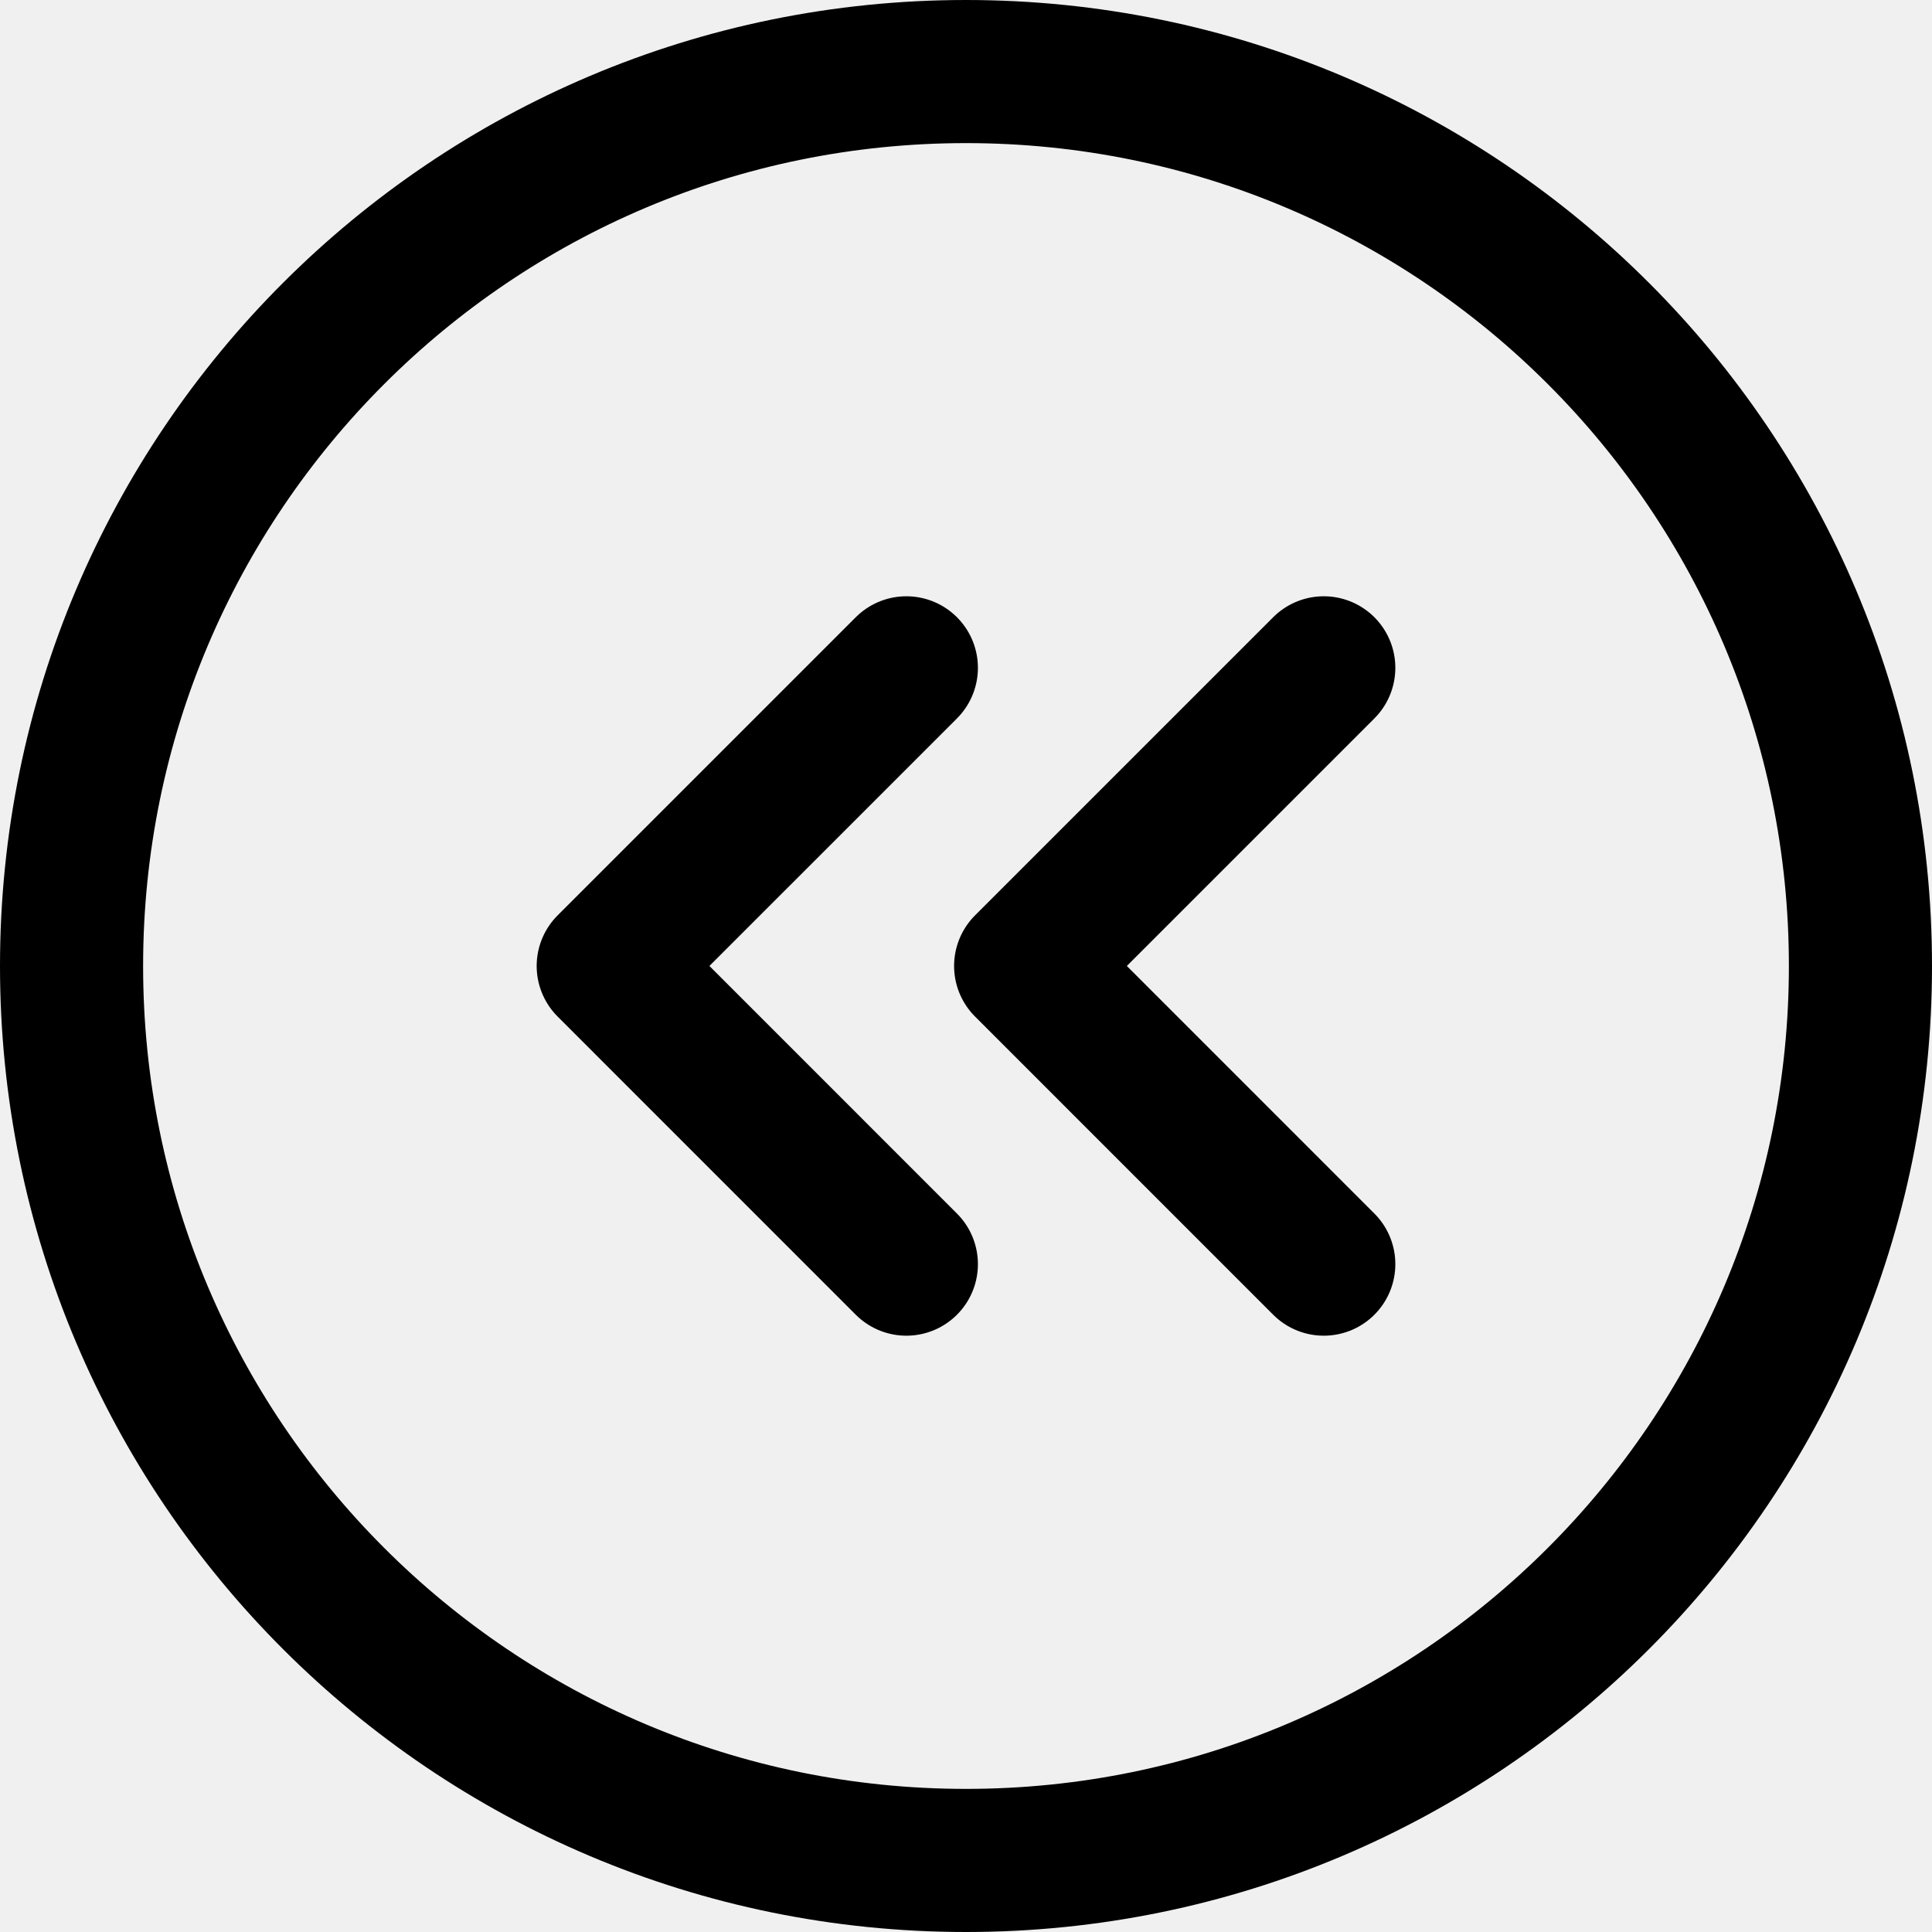
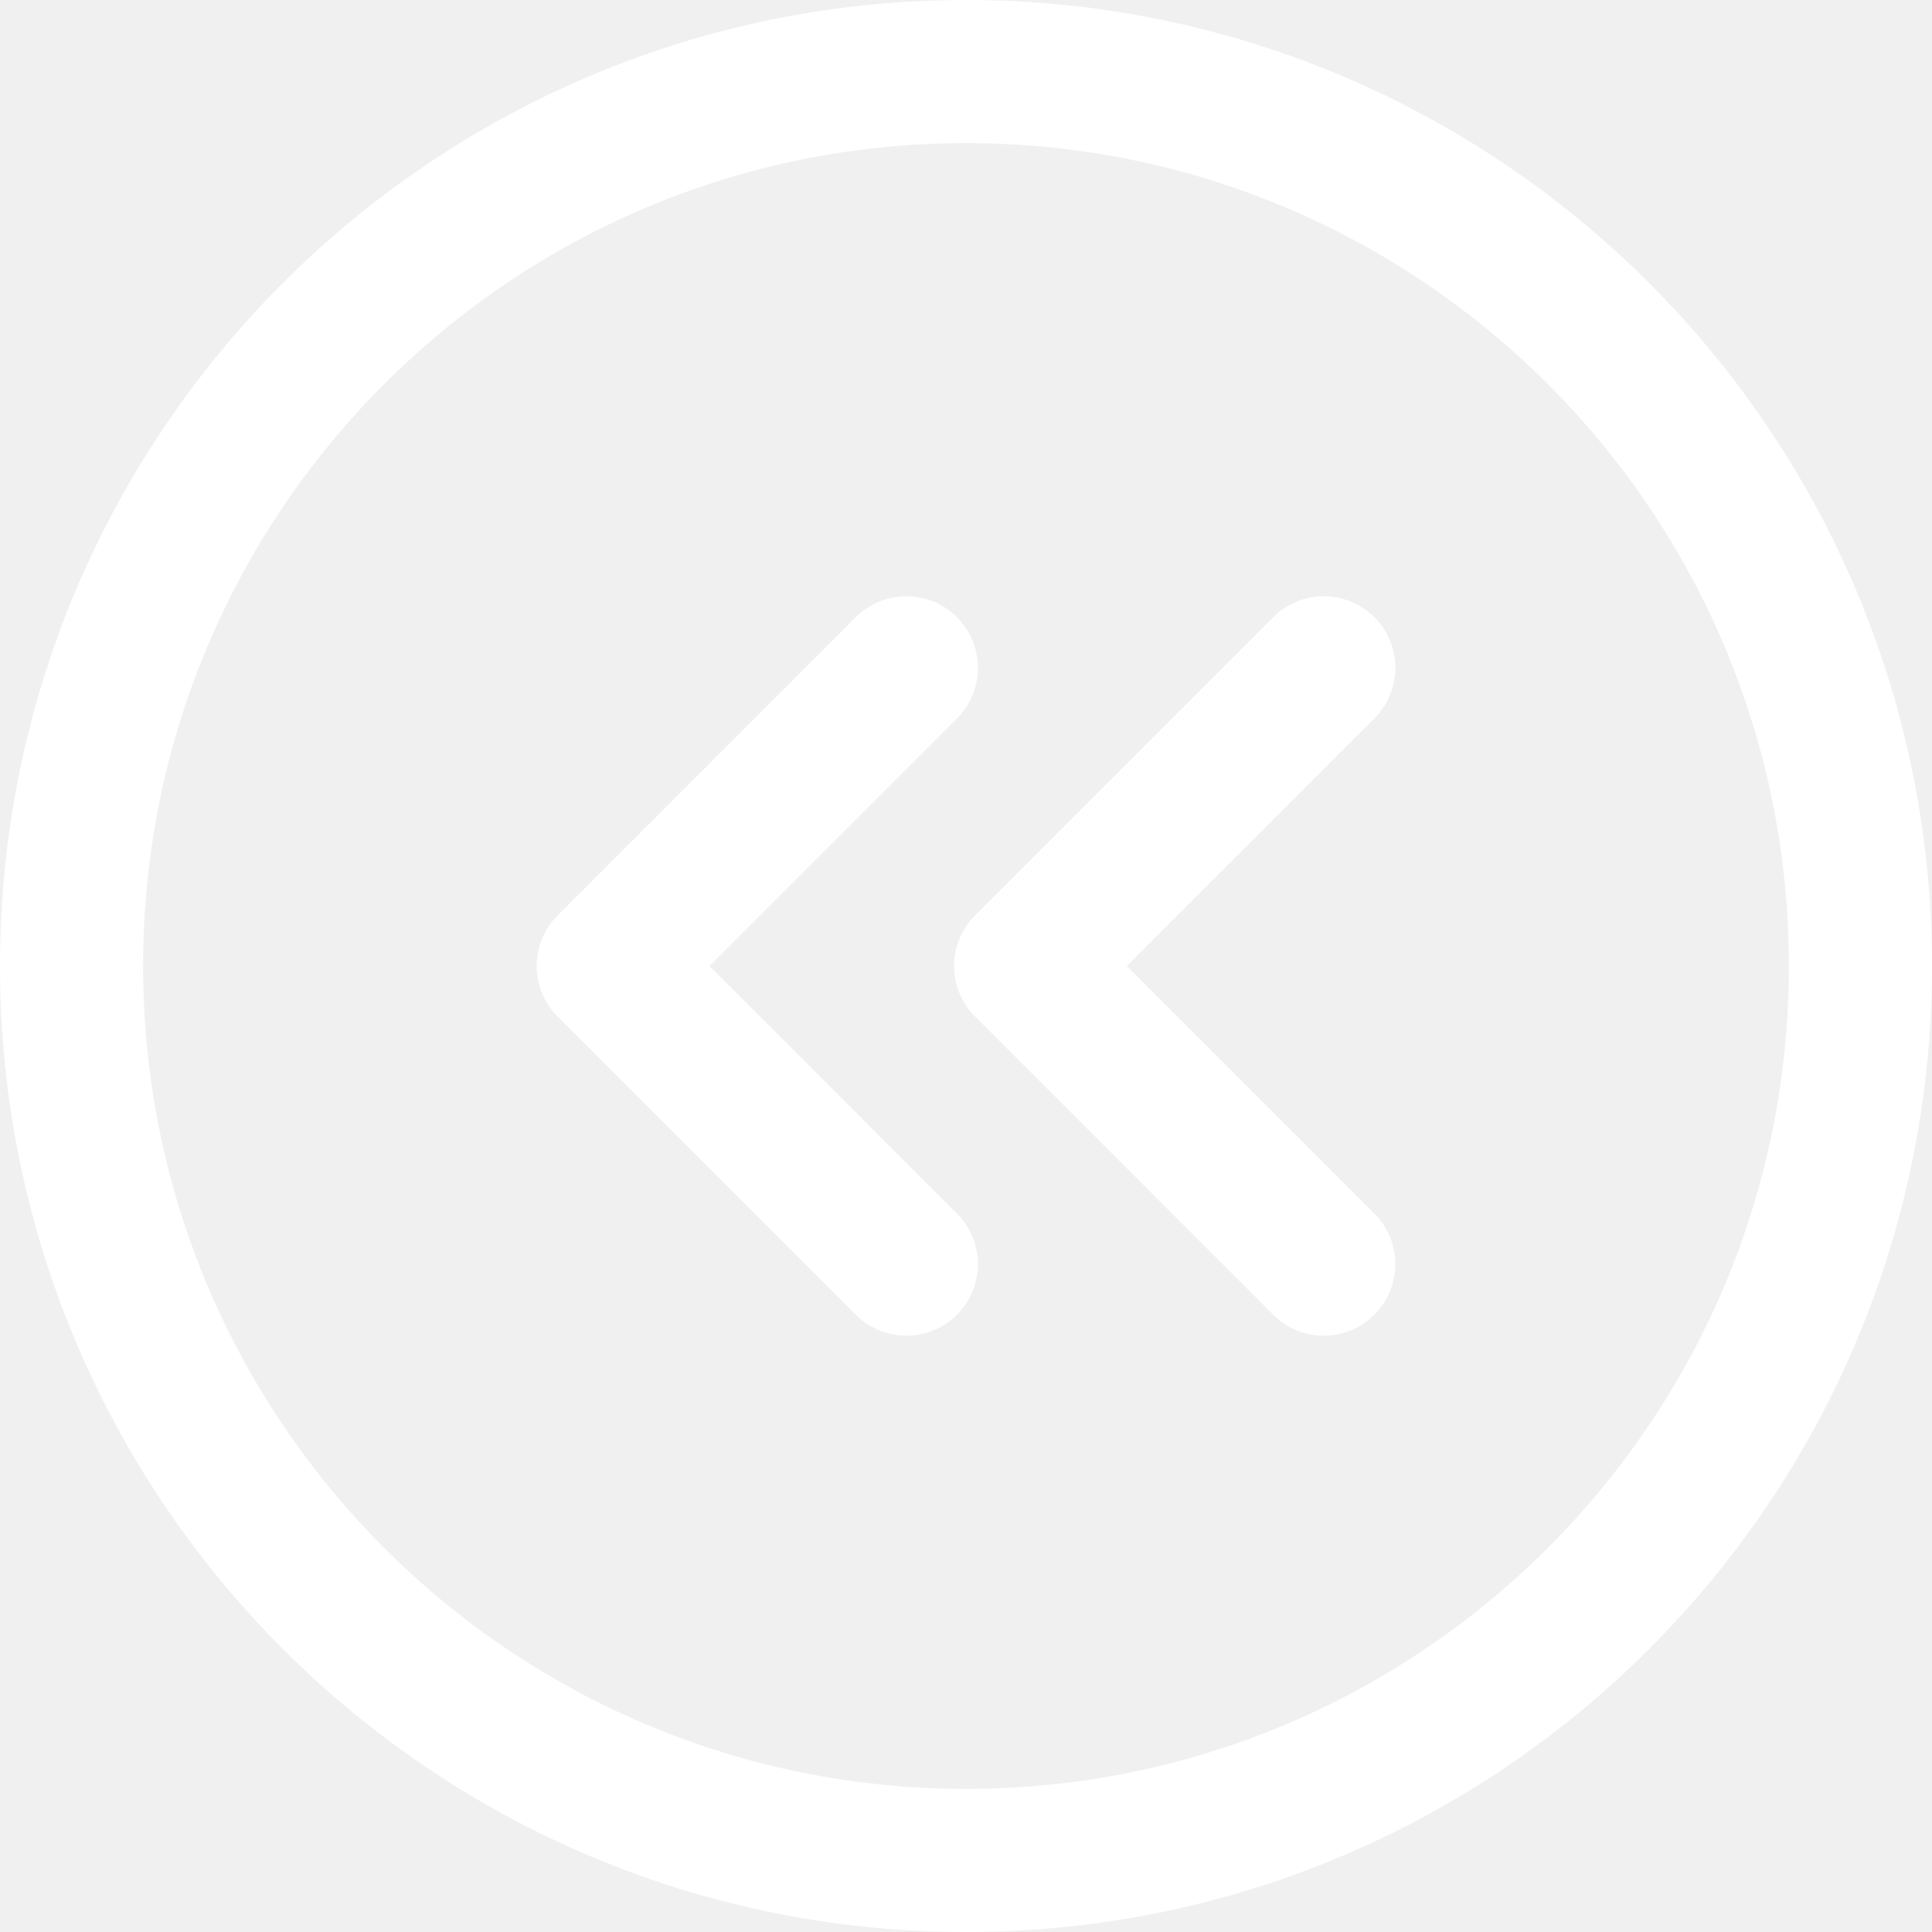
<svg xmlns="http://www.w3.org/2000/svg" width="54" height="54" viewBox="0 0 54 54" fill="none">
-   <path d="M25.333 35.333L17 26.999L25.333 18.666" stroke="black" stroke-width="4" stroke-linecap="round" stroke-linejoin="round" />
-   <path d="M37 35.333L28.667 26.999L37 18.666" stroke="black" stroke-width="4" stroke-linecap="round" stroke-linejoin="round" />
-   <path d="M27 52C40.807 52 52 40.807 52 27C52 13.193 40.807 2 27 2C13.193 2 2 13.193 2 27C2 40.807 13.193 52 27 52Z" stroke="black" stroke-width="4" stroke-linecap="round" stroke-linejoin="round" />
+   <path d="M25.333 35.333L17 26.999L25.333 18.666" stroke="white" stroke-width="4" stroke-linecap="round" stroke-linejoin="round" />
+   <path d="M37 35.333L28.667 26.999L37 18.666" stroke="white" stroke-width="4" stroke-linecap="round" stroke-linejoin="round" />
+   <path d="M27 52C40.807 52 52 40.807 52 27C52 13.193 40.807 2 27 2C13.193 2 2 13.193 2 27C2 40.807 13.193 52 27 52Z" stroke="white" stroke-width="4" stroke-linecap="round" stroke-linejoin="round" />
</svg>
